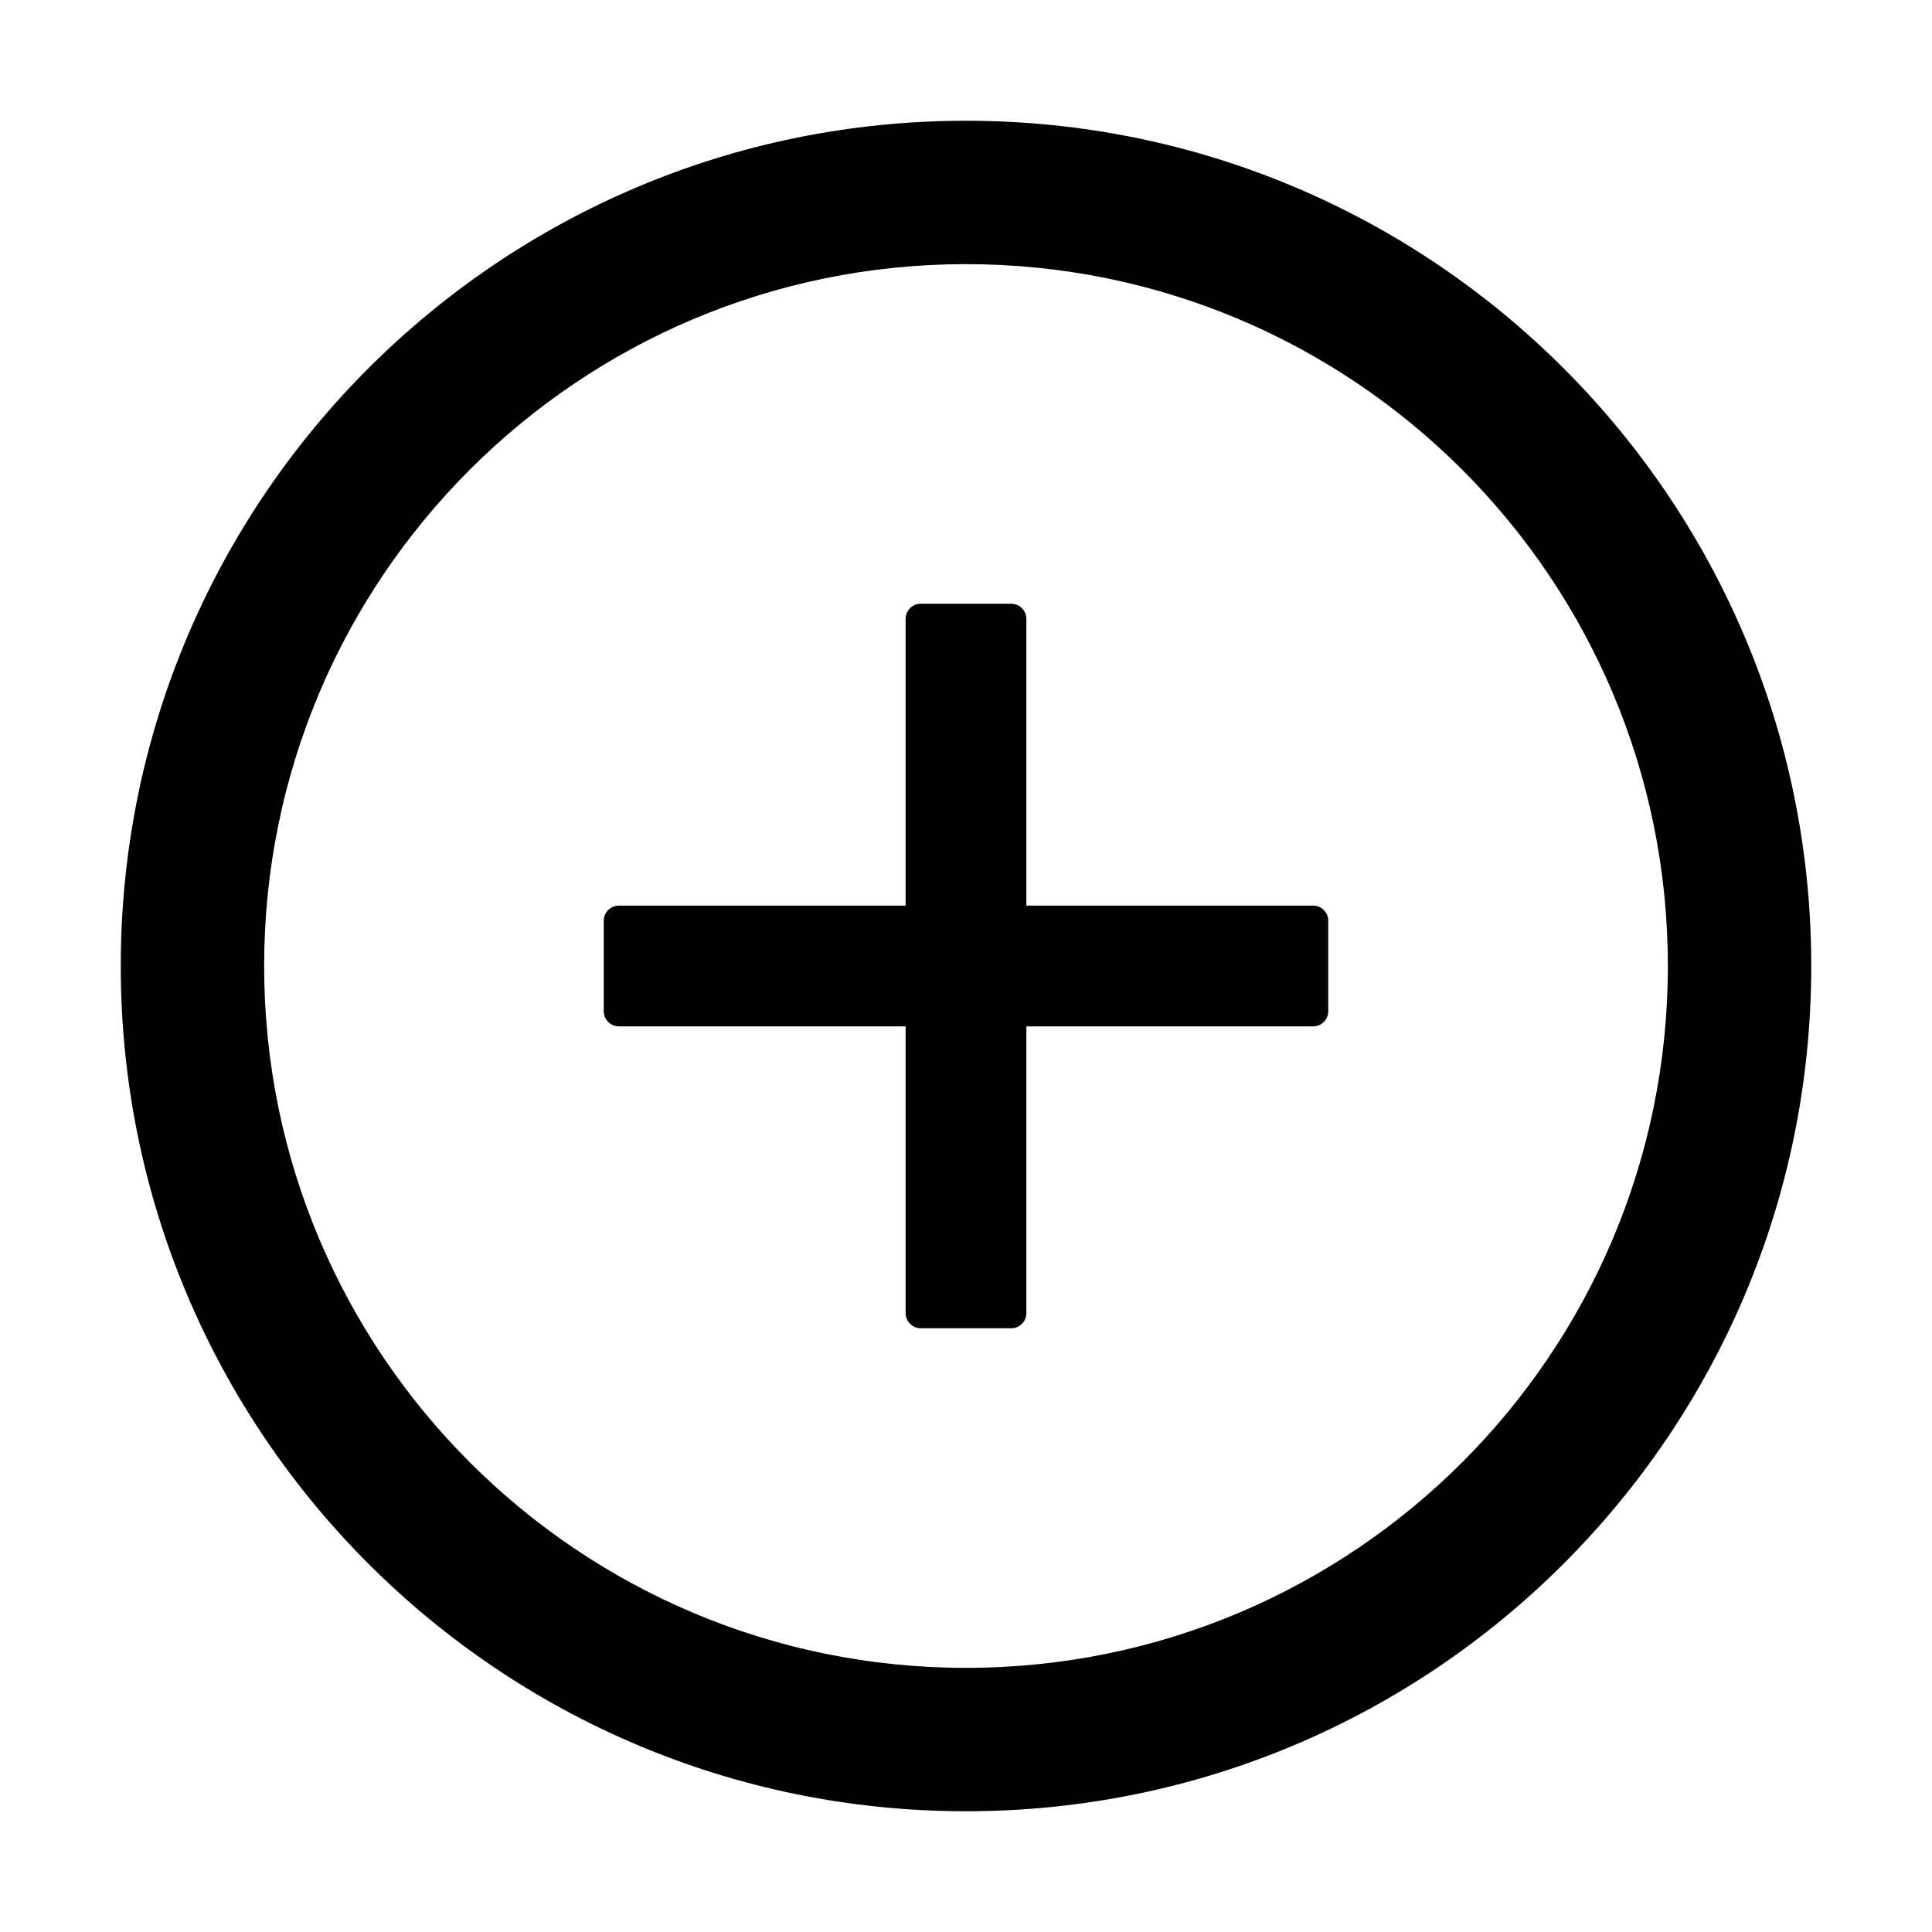
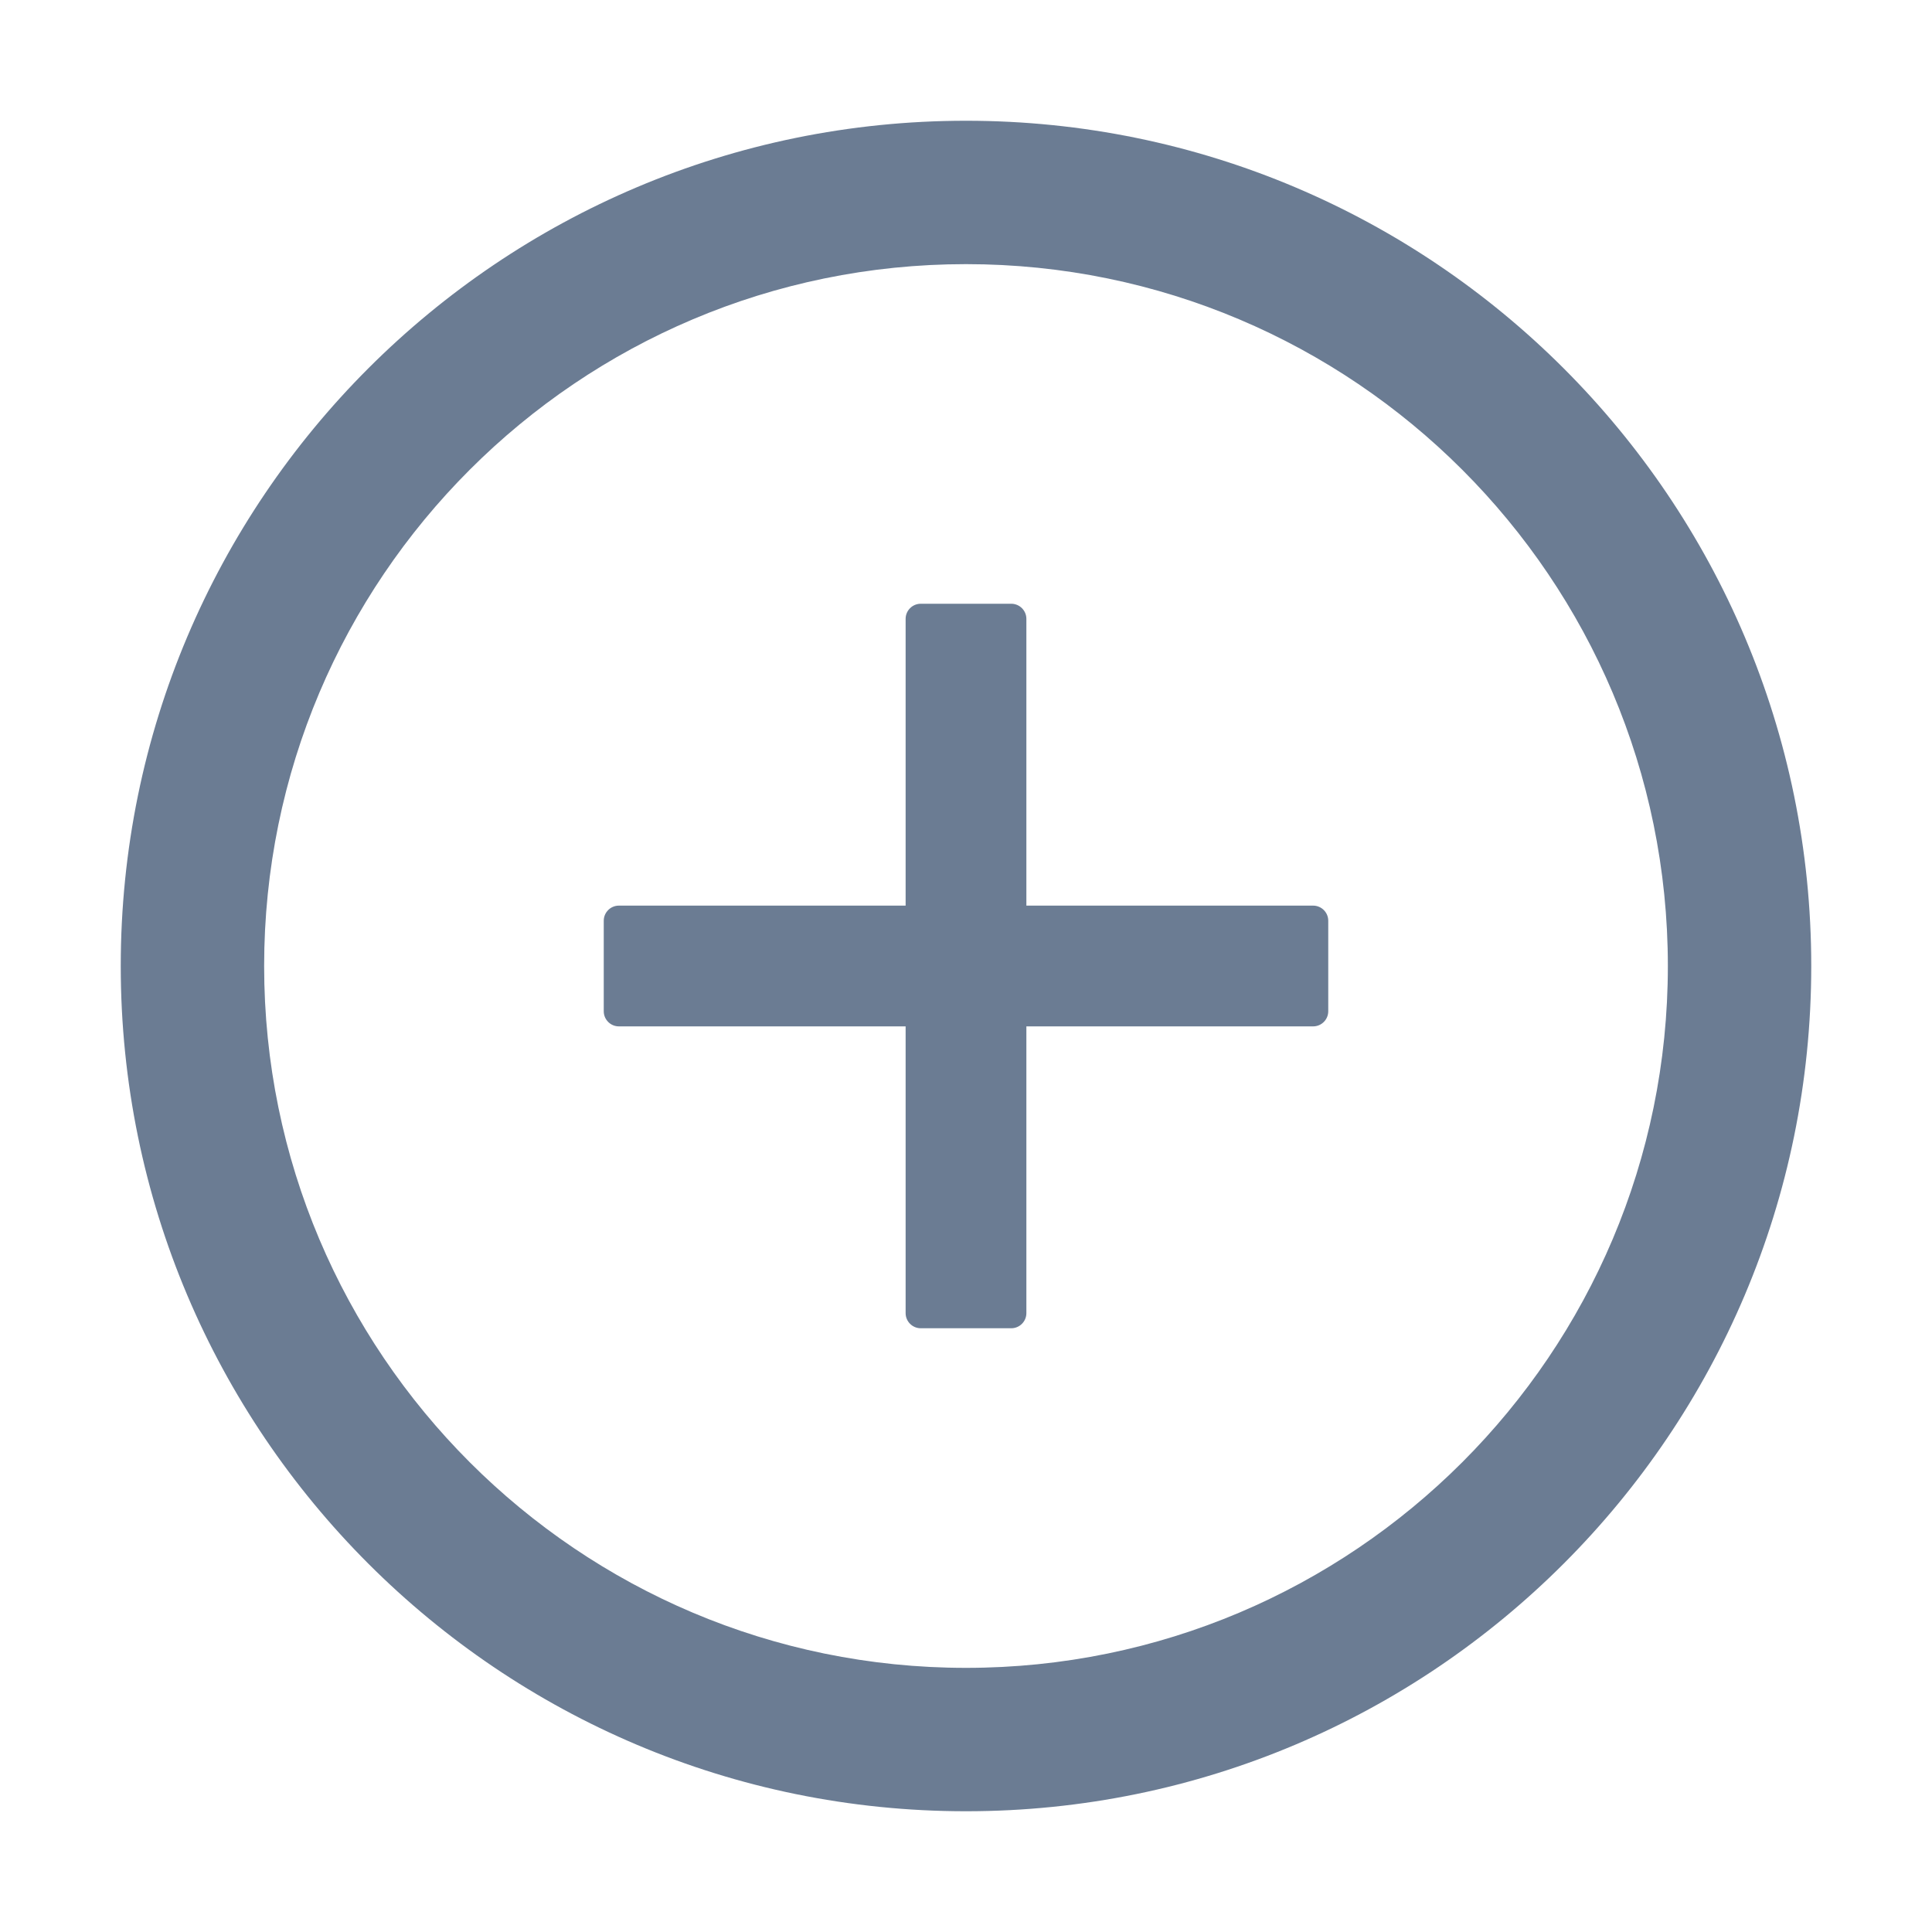
<svg xmlns="http://www.w3.org/2000/svg" t="1778747067736" class="icon" viewBox="0 0 1024 1024" version="1.1" p-id="1997" width="200" height="200">
-   <path d="M696 480H544V328c0-4.4-3.6-8-8-8h-48c-4.4 0-8 3.6-8 8v152H328c-4.4 0-8 3.6-8 8v48c0 4.4 3.6 8 8 8h152v152c0 4.4 3.6 8 8 8h48c4.4 0 8-3.6 8-8V544h152c4.4 0 8-3.6 8-8v-48c0-4.4-3.6-8-8-8z" p-id="1998" />
-   <path d="M512 64C264.6 64 64 264.6 64 512s200.6 448 448 448 448-200.6 448-448S759.4 64 512 64z m0 820c-205.4 0-372-166.6-372-372s166.6-372 372-372 372 166.6 372 372-166.6 372-372 372z" p-id="1999" />
+   <path d="M696 480H544V328c0-4.4-3.6-8-8-8h-48c-4.4 0-8 3.6-8 8v152H328c-4.4 0-8 3.6-8 8v48c0 4.4 3.6 8 8 8h152v152c0 4.4 3.6 8 8 8h48c4.4 0 8-3.6 8-8V544h152c4.4 0 8-3.6 8-8v-48c0-4.4-3.6-8-8-8z" p-id="1998" fill="rgb(107, 124, 147)" />
+   <path d="M512 64C264.6 64 64 264.6 64 512s200.6 448 448 448 448-200.6 448-448S759.4 64 512 64z m0 820c-205.4 0-372-166.6-372-372s166.6-372 372-372 372 166.6 372 372-166.6 372-372 372z" p-id="1999" fill="rgb(107, 124, 147)" />
</svg>
